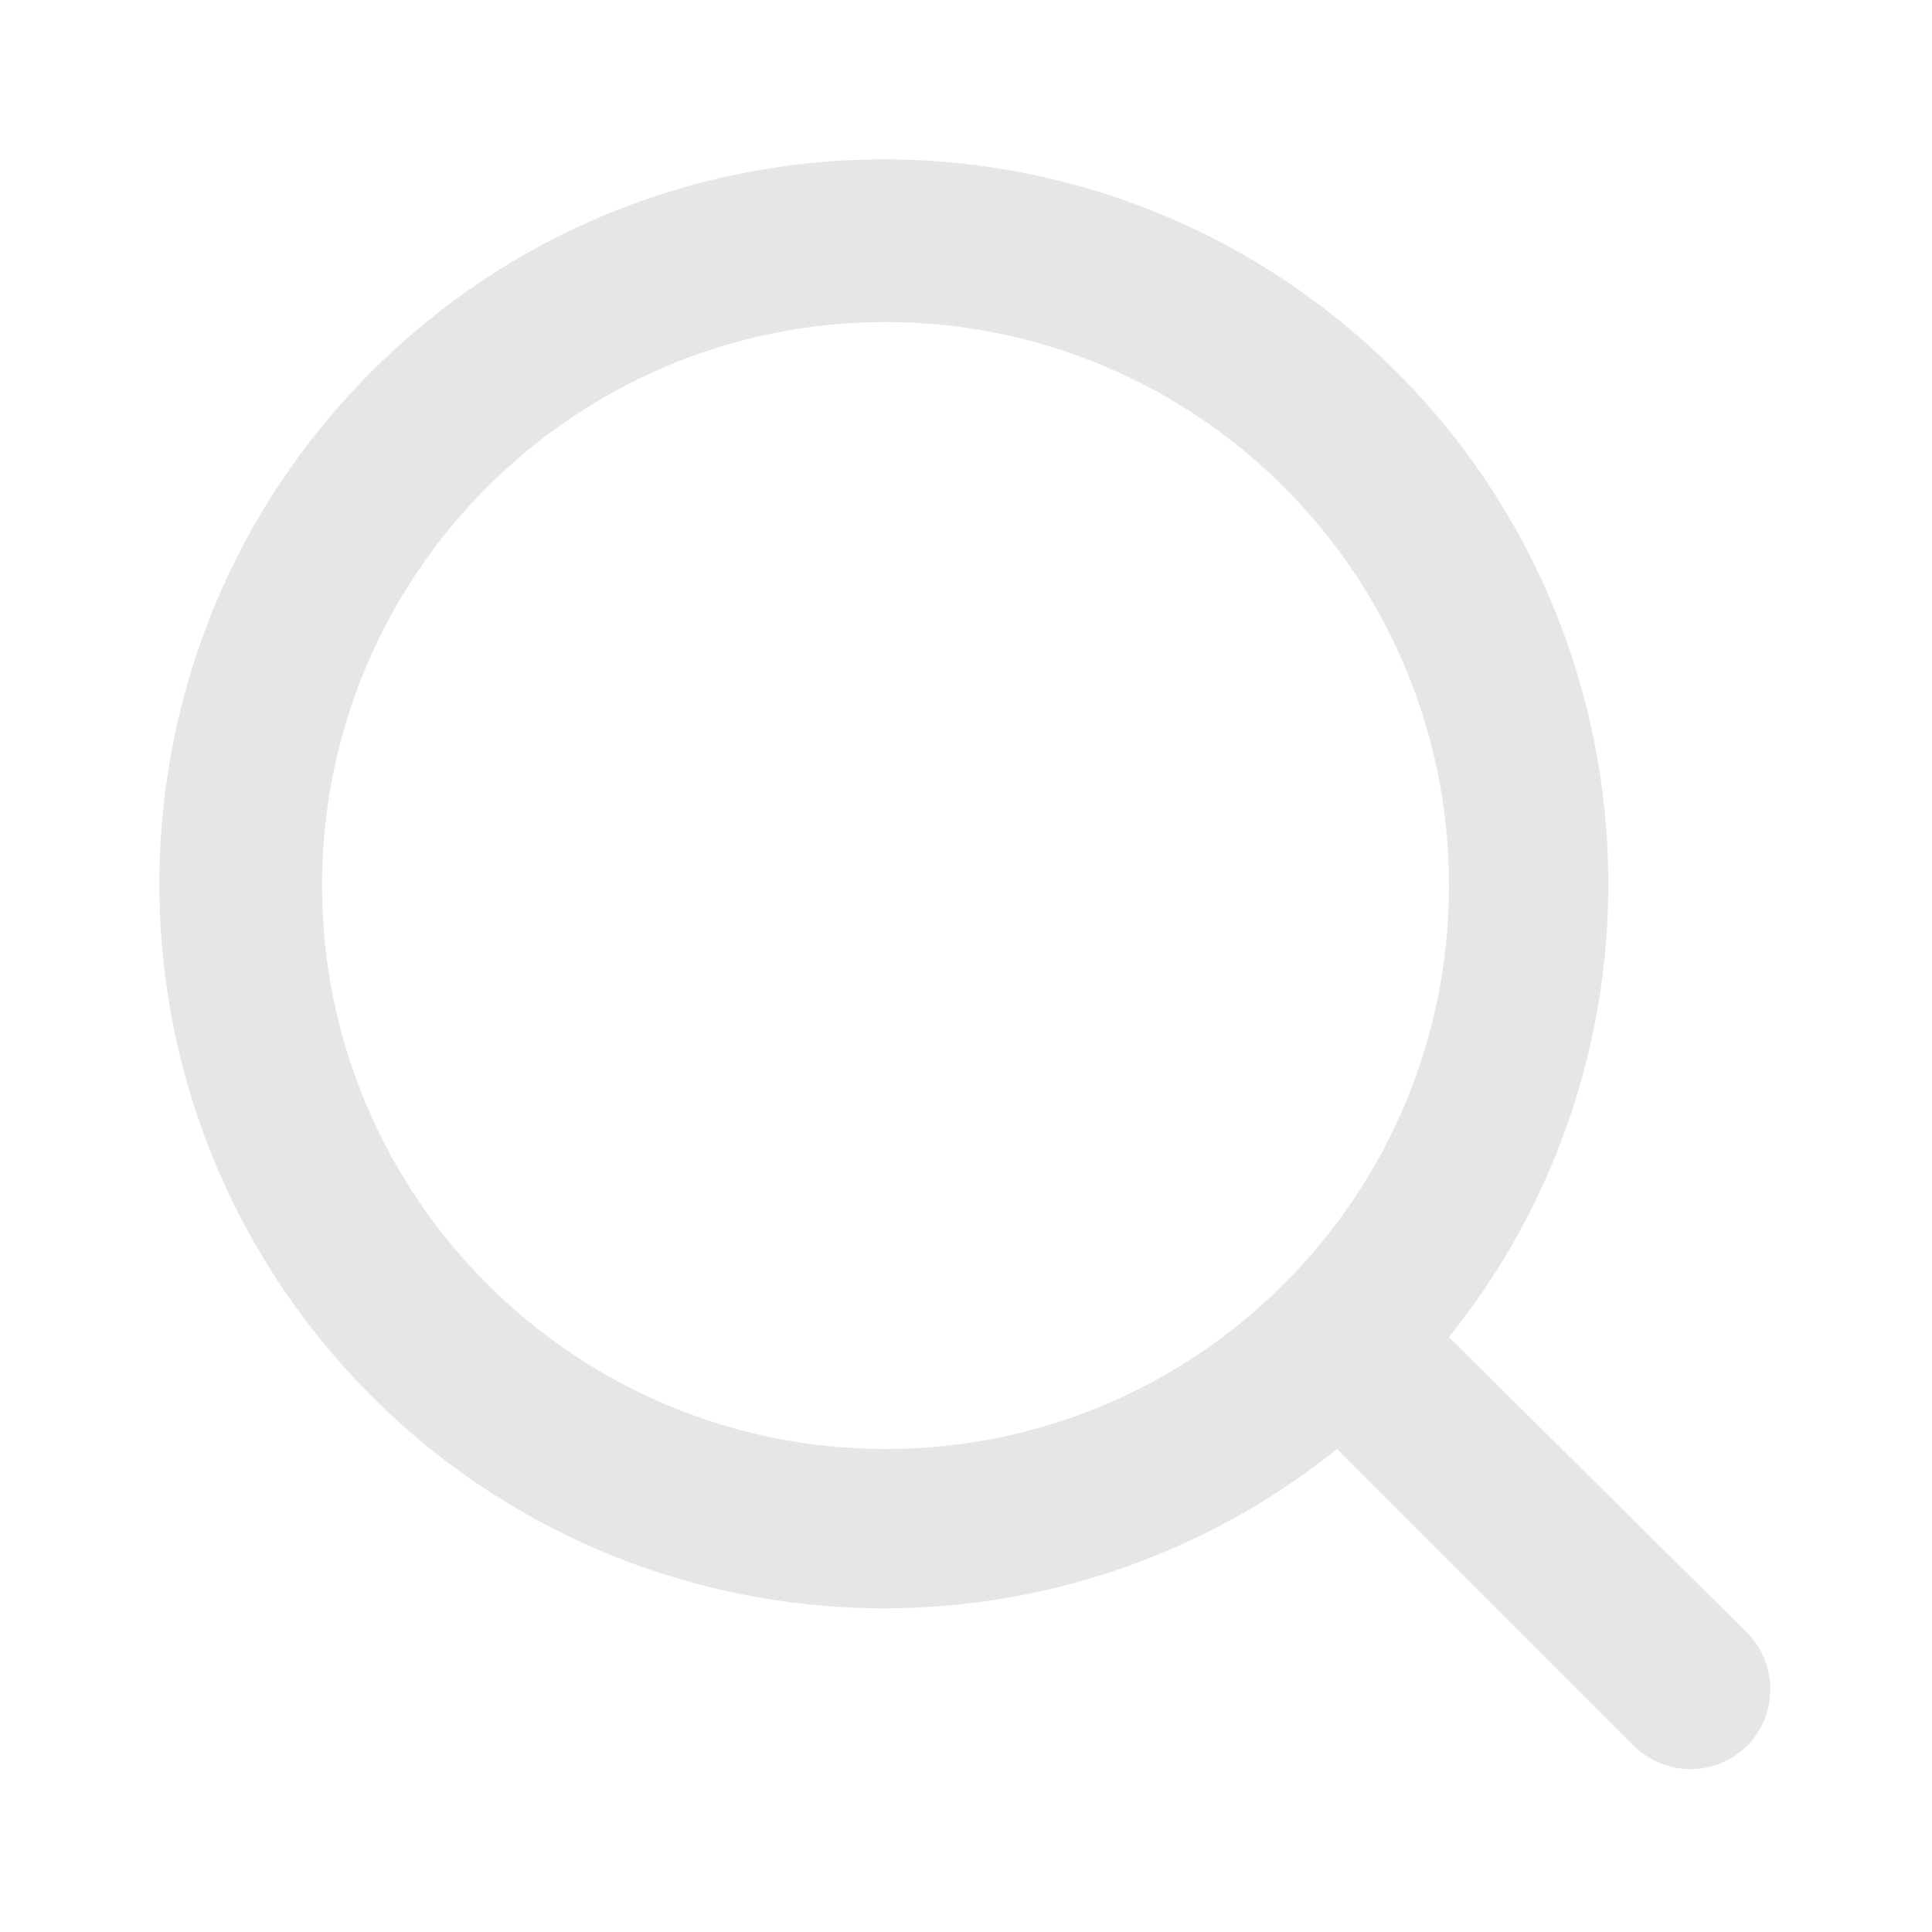
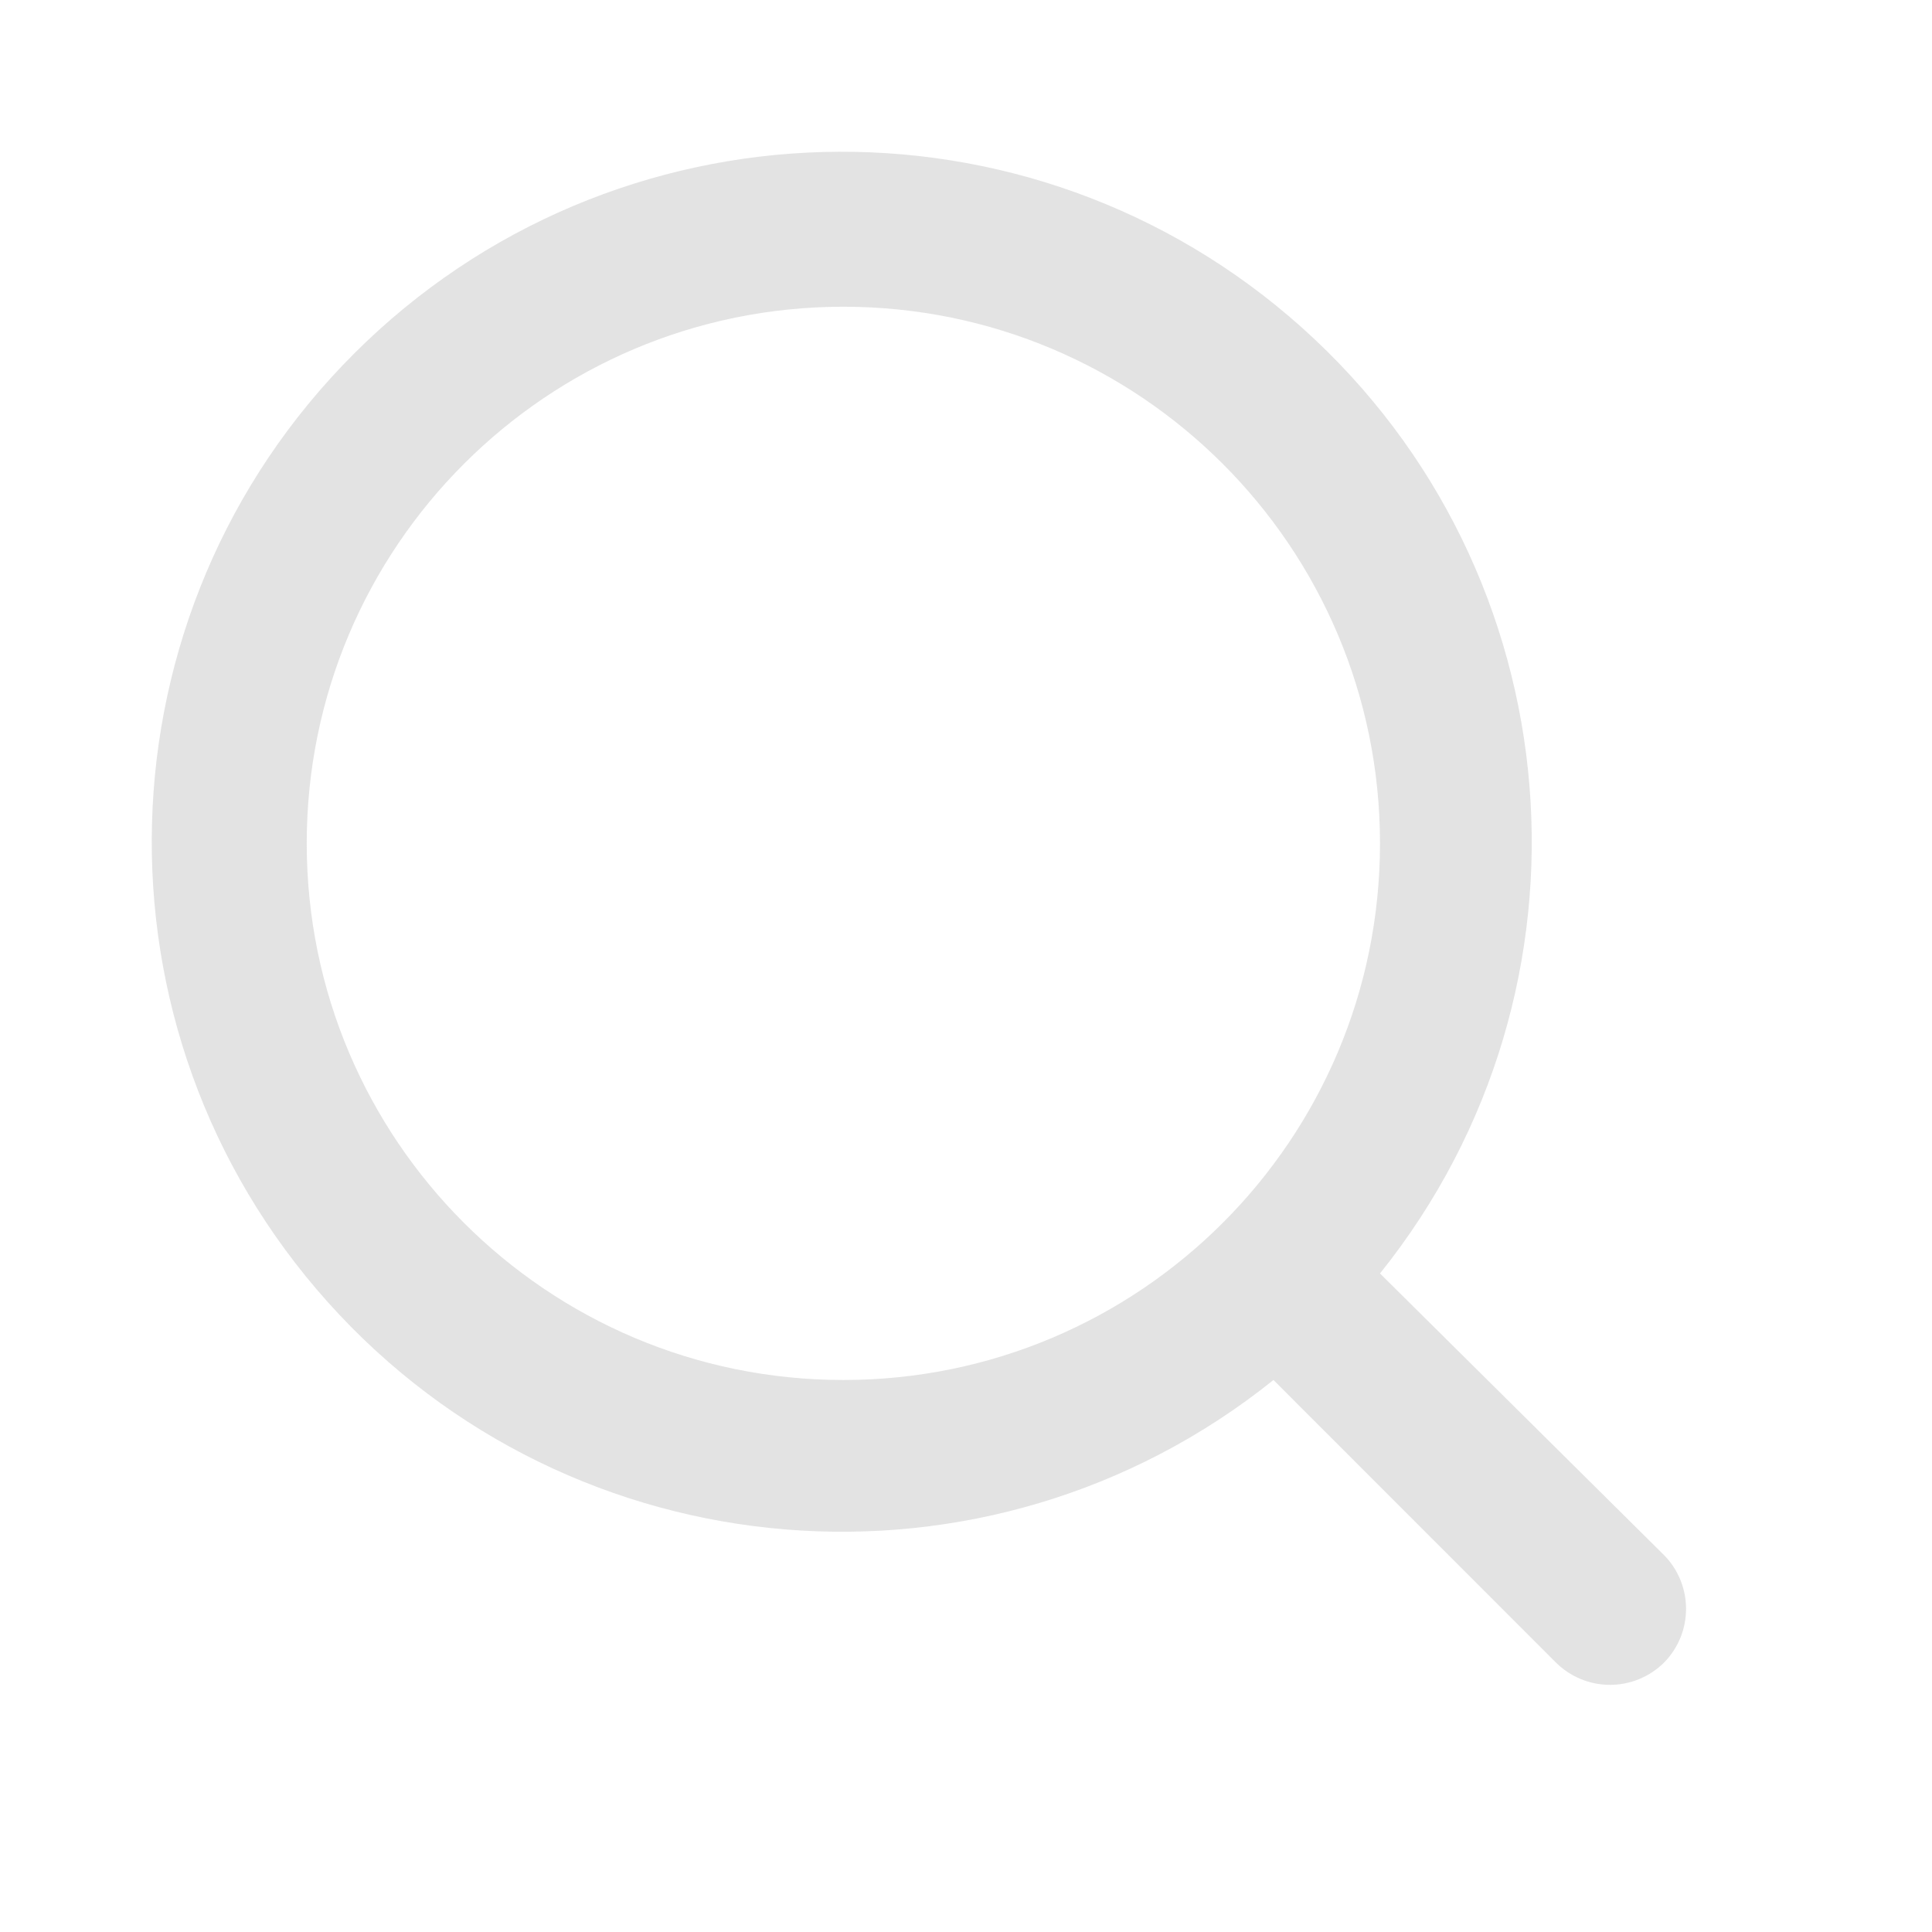
- <svg xmlns="http://www.w3.org/2000/svg" width="20" height="20" fill="#DCDCDC">
-   <path opacity=".7" d="M18.092 16.908 15 13.842A7.5 7.5 0 1 0 13.842 15l3.066 3.067a.834.834 0 0 0 1.184 0 .833.833 0 0 0 0-1.159ZM9.167 15a5.833 5.833 0 1 1 0-11.666 5.833 5.833 0 0 1 0 11.666Z" />
+ <svg xmlns="http://www.w3.org/2000/svg" viewBox="0 0 21 21" fill="#DCDCDC">
+   <path opacity=".8" d="M18.092 16.908 15 13.842A7.5 7.5 0 1 0 13.842 15l3.066 3.067a.834.834 0 0 0 1.184 0 .833.833 0 0 0 0-1.159ZM9.167 15a5.833 5.833 0 1 1 0-11.666 5.833 5.833 0 0 1 0 11.666Z" />
</svg>
